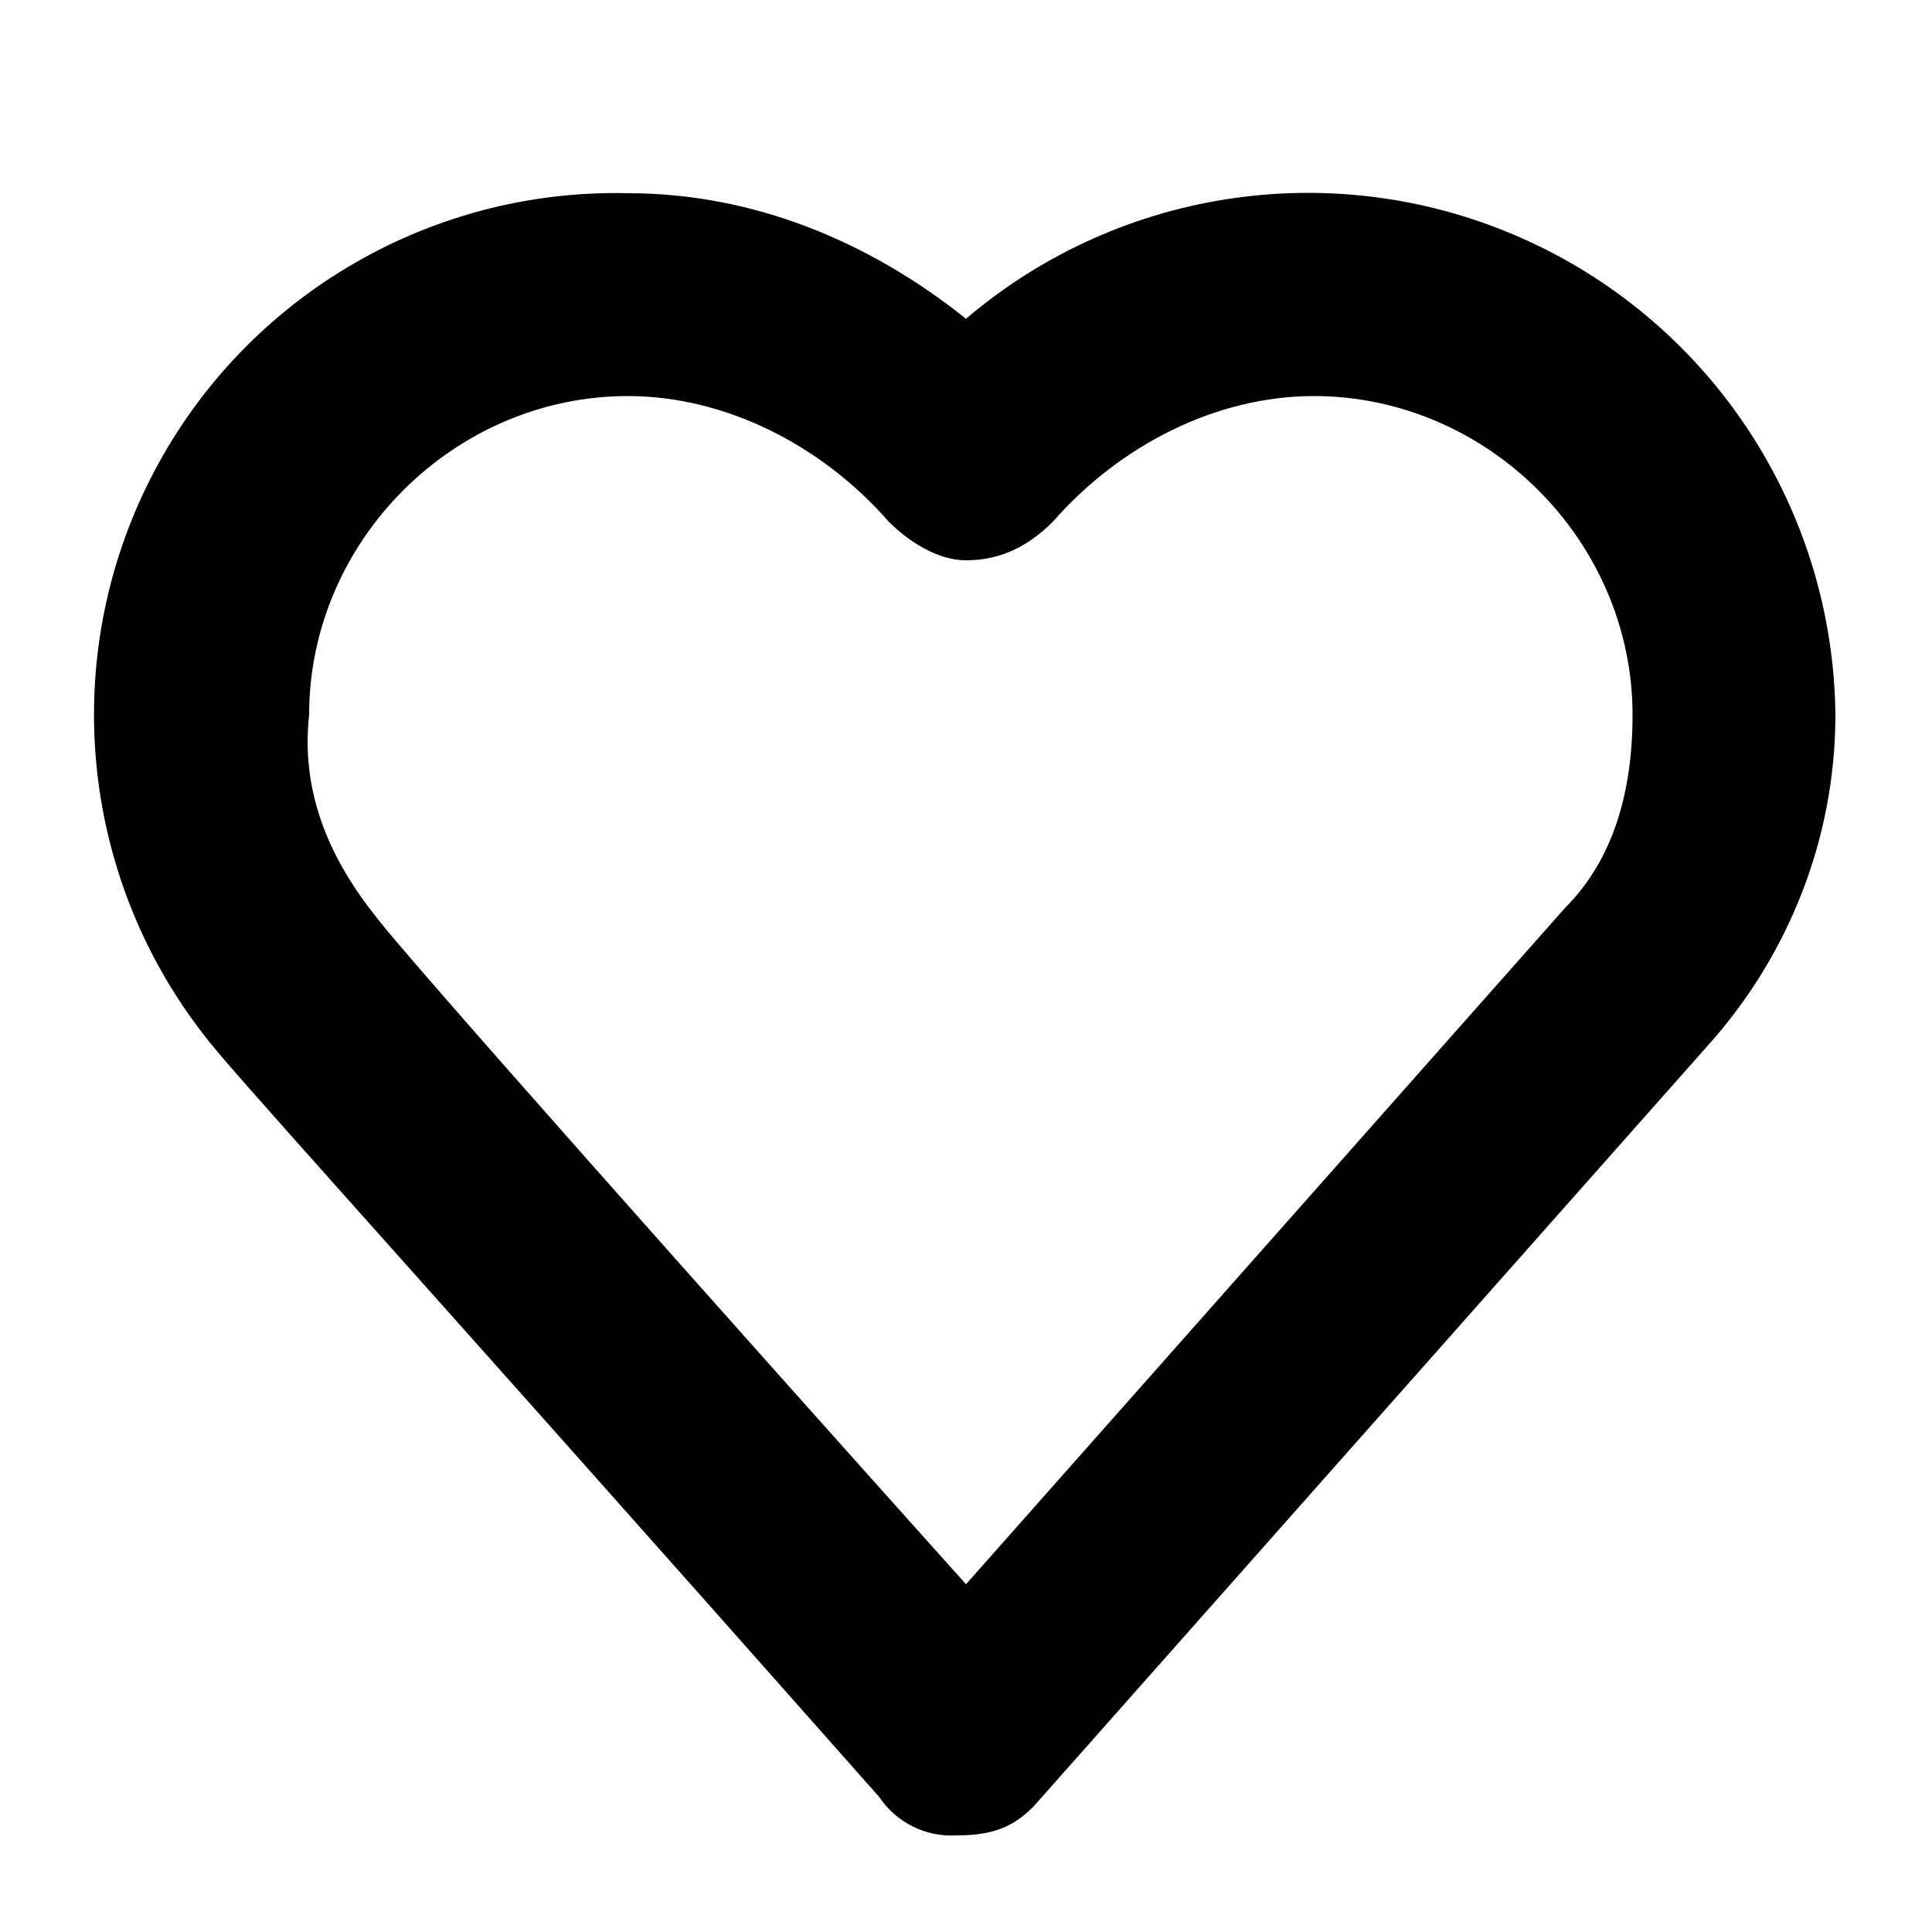
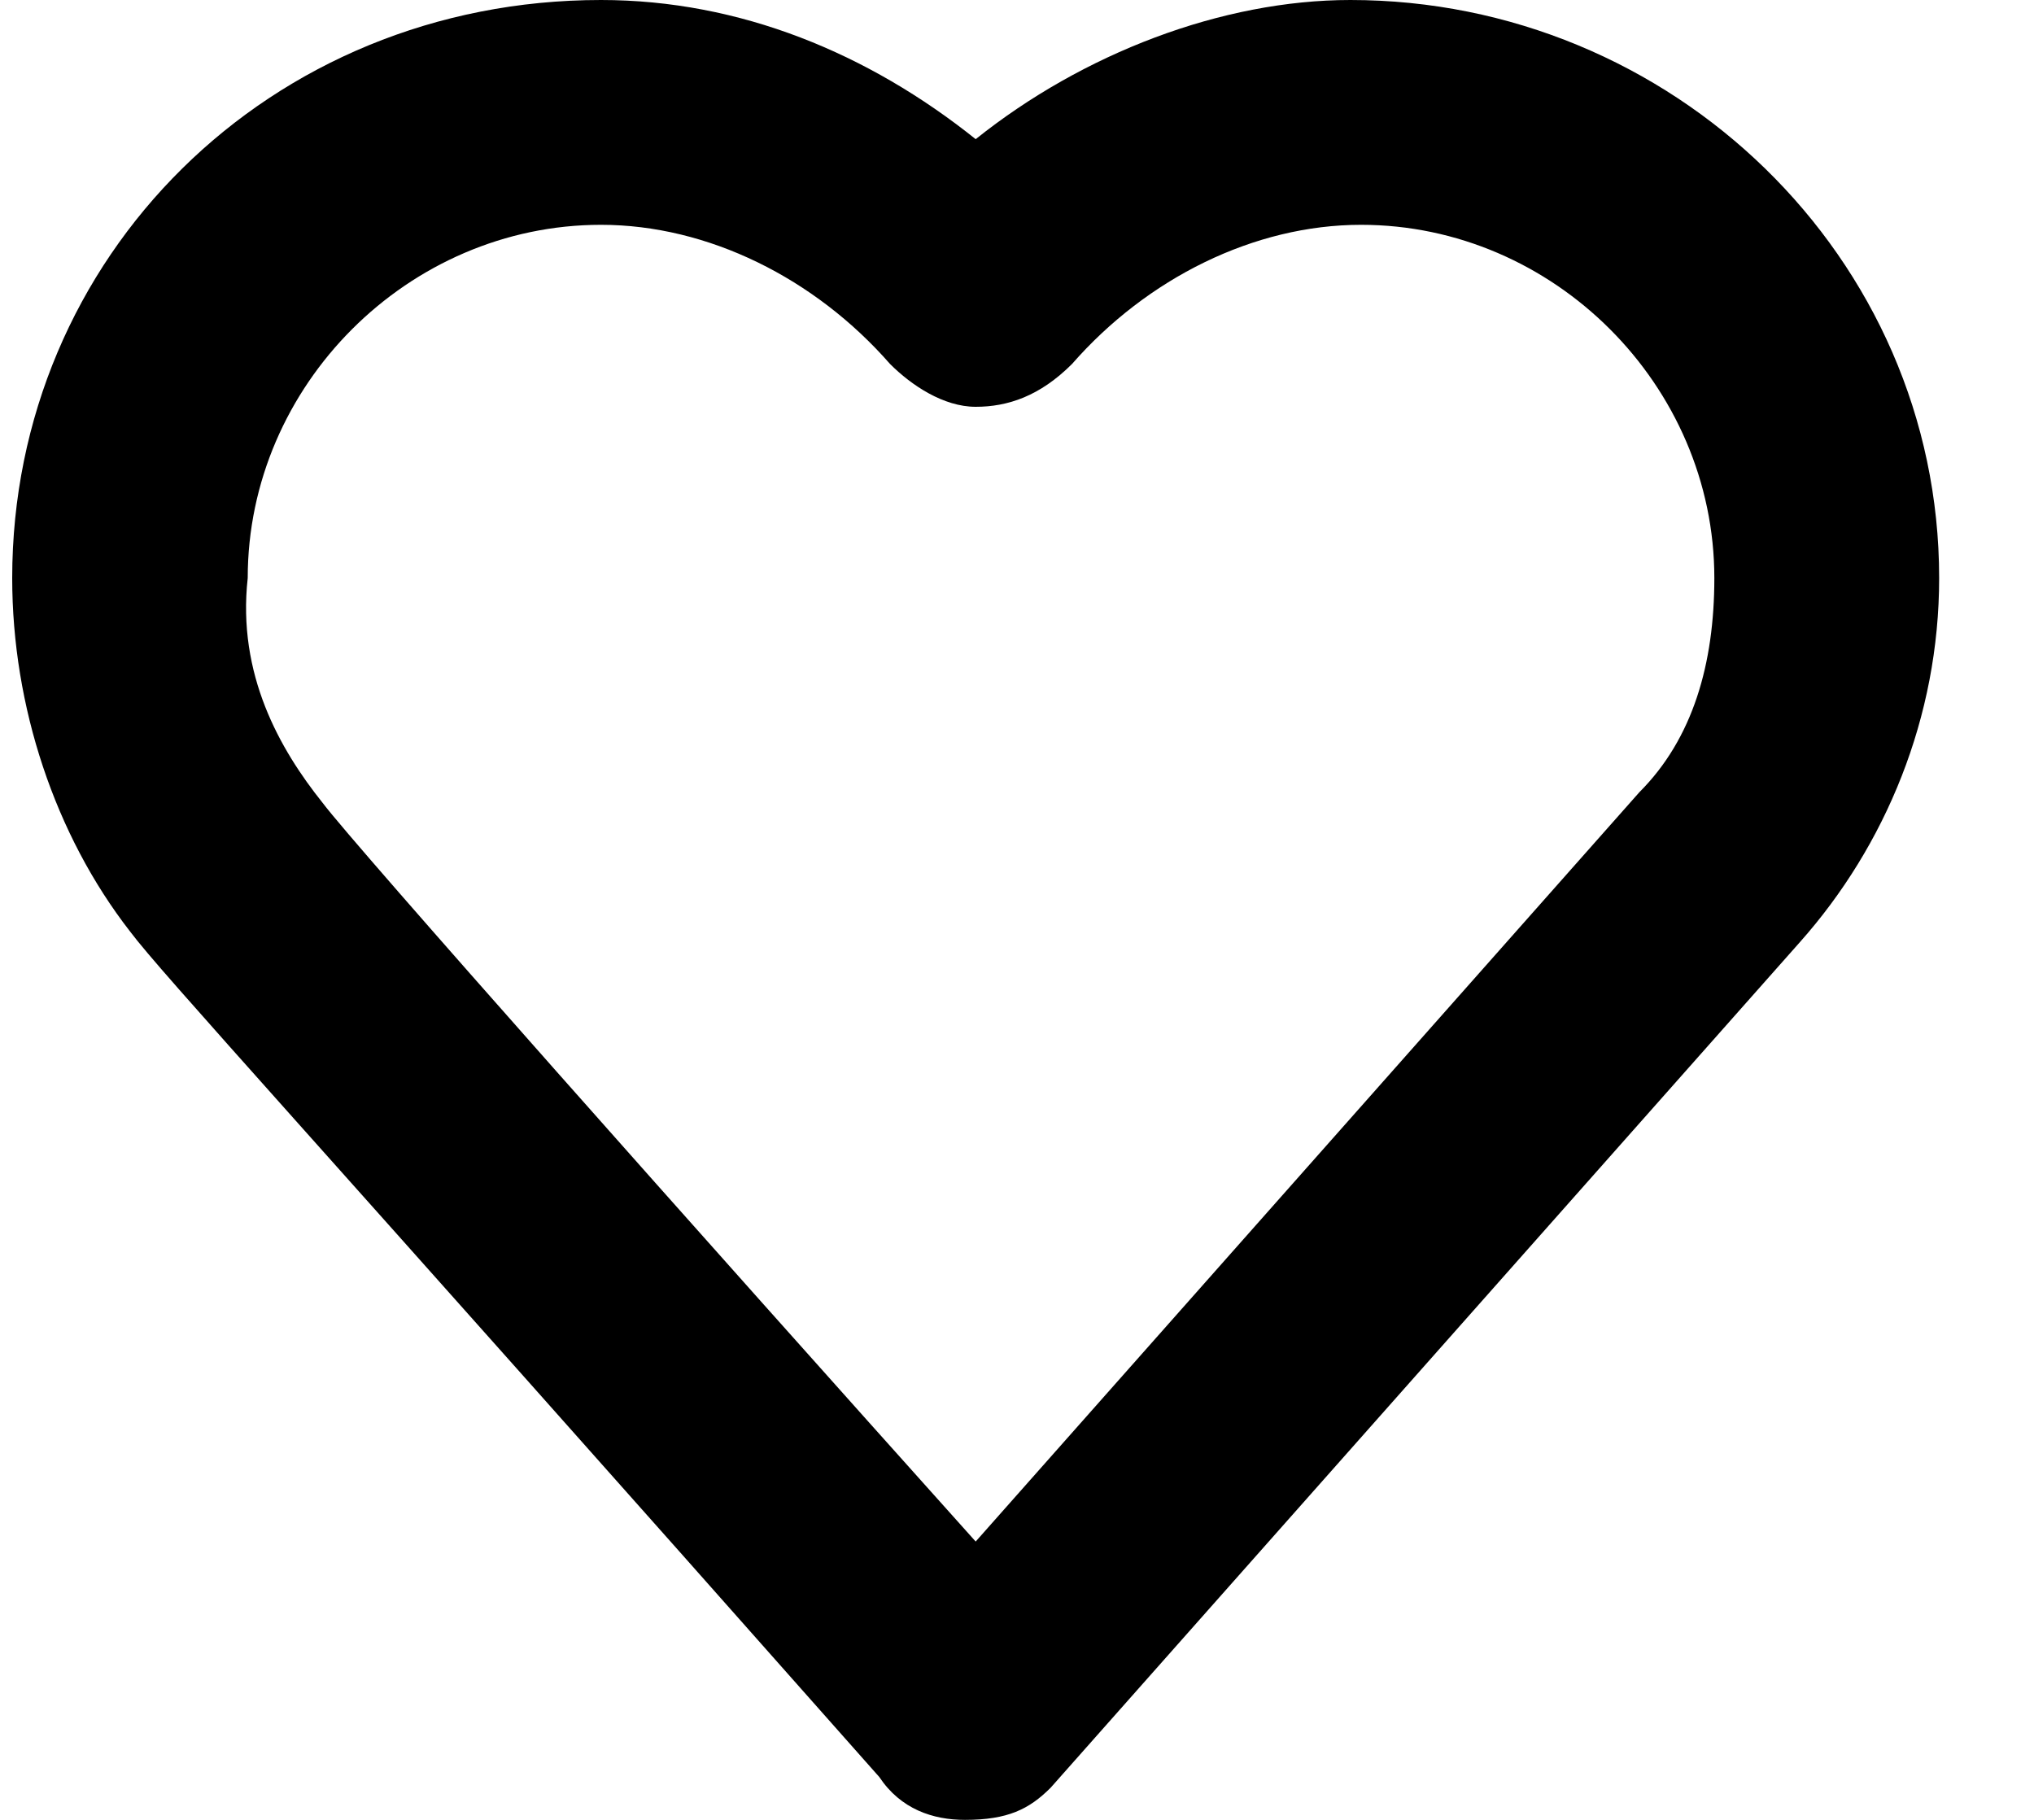
- <svg xmlns="http://www.w3.org/2000/svg" width="20" height="20" fill="none">
-   <path d="M9.9 19a.9.9 0 0 1-.8-.4c-5.4-6.1-6.7-7.5-7-7.9A5.4 5.4 0 0 1 6.5 2C7.8 2 9 2.5 10 3.3a5.46 5.46 0 0 1 9 4.1c0 1.3-.5 2.5-1.3 3.4l-7 7.9c-.2.2-.4.3-.8.3Zm-6-9.5c.3.4 3.5 4 6.1 6.9l6.2-7c.5-.5.7-1.2.7-2 0-1.8-1.5-3.3-3.3-3.3-1 0-2 .5-2.7 1.3-.3.3-.6.4-.9.4-.3 0-.6-.2-.8-.4-.7-.8-1.7-1.3-2.7-1.3-1.8 0-3.3 1.5-3.3 3.3-.1.9.3 1.6.7 2.1-.1 0-.1 0 0 0Z" fill="#000" />
+ <svg xmlns="http://www.w3.org/2000/svg" width="19" height="17" viewBox="0 0 19 17" fill="none">
+   <path d="M9.014 17c-.3 0-.6-.1-.8-.4-5.4-6.1-6.7-7.5-7-7.9-.7-.9-1.1-2.1-1.1-3.3 0-3 2.4-5.4 5.5-5.4 1.3 0 2.5.5 3.5 1.3 1-.8 2.3-1.3 3.5-1.3 3 0 5.5 2.4 5.5 5.4 0 1.3-.5 2.5-1.3 3.4l-7 7.9c-.2.2-.4.3-.8.3Zm-6-9.5c.3.4 3.5 4 6.1 6.9l6.2-7c.5-.5.7-1.2.7-2 0-1.8-1.5-3.3-3.3-3.3-1 0-2 .5-2.7 1.3-.3.3-.6.4-.9.4-.3 0-.6-.2-.8-.4-.7-.8-1.7-1.3-2.7-1.3-1.8 0-3.3 1.5-3.3 3.3-.1.9.3 1.6.7 2.1-.1 0-.1 0 0 0Z" fill="#000" />
</svg>
